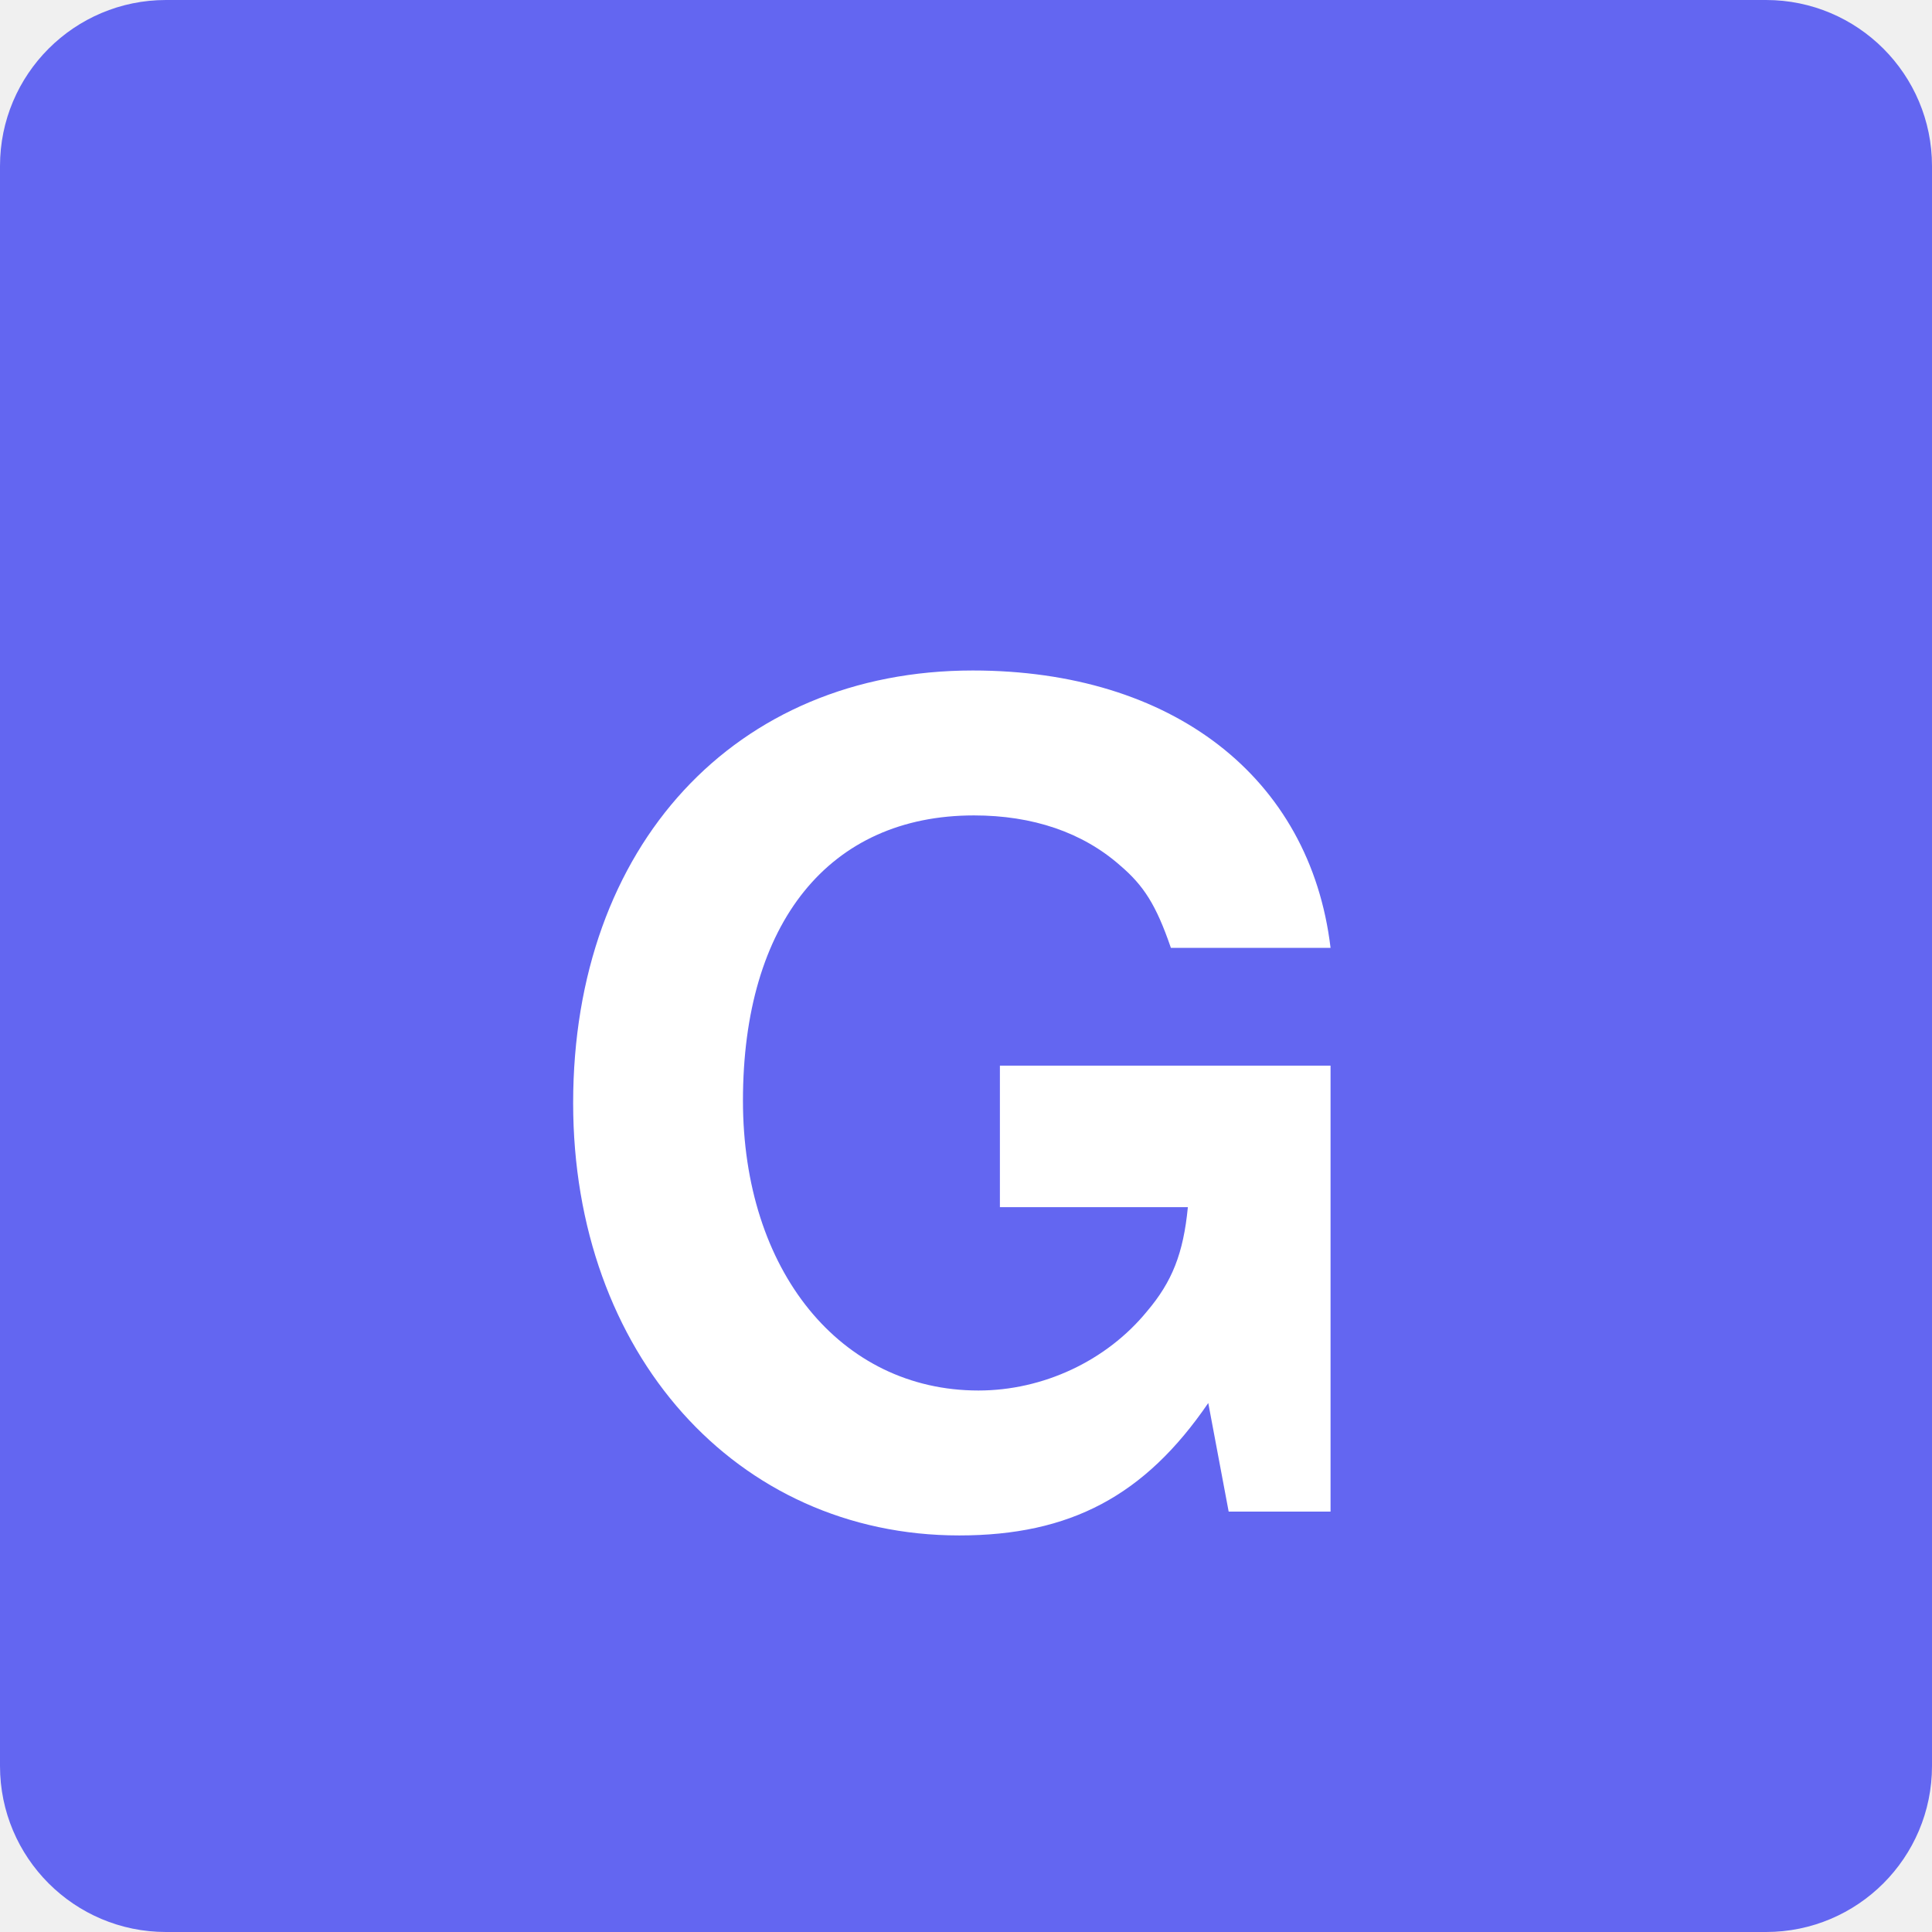
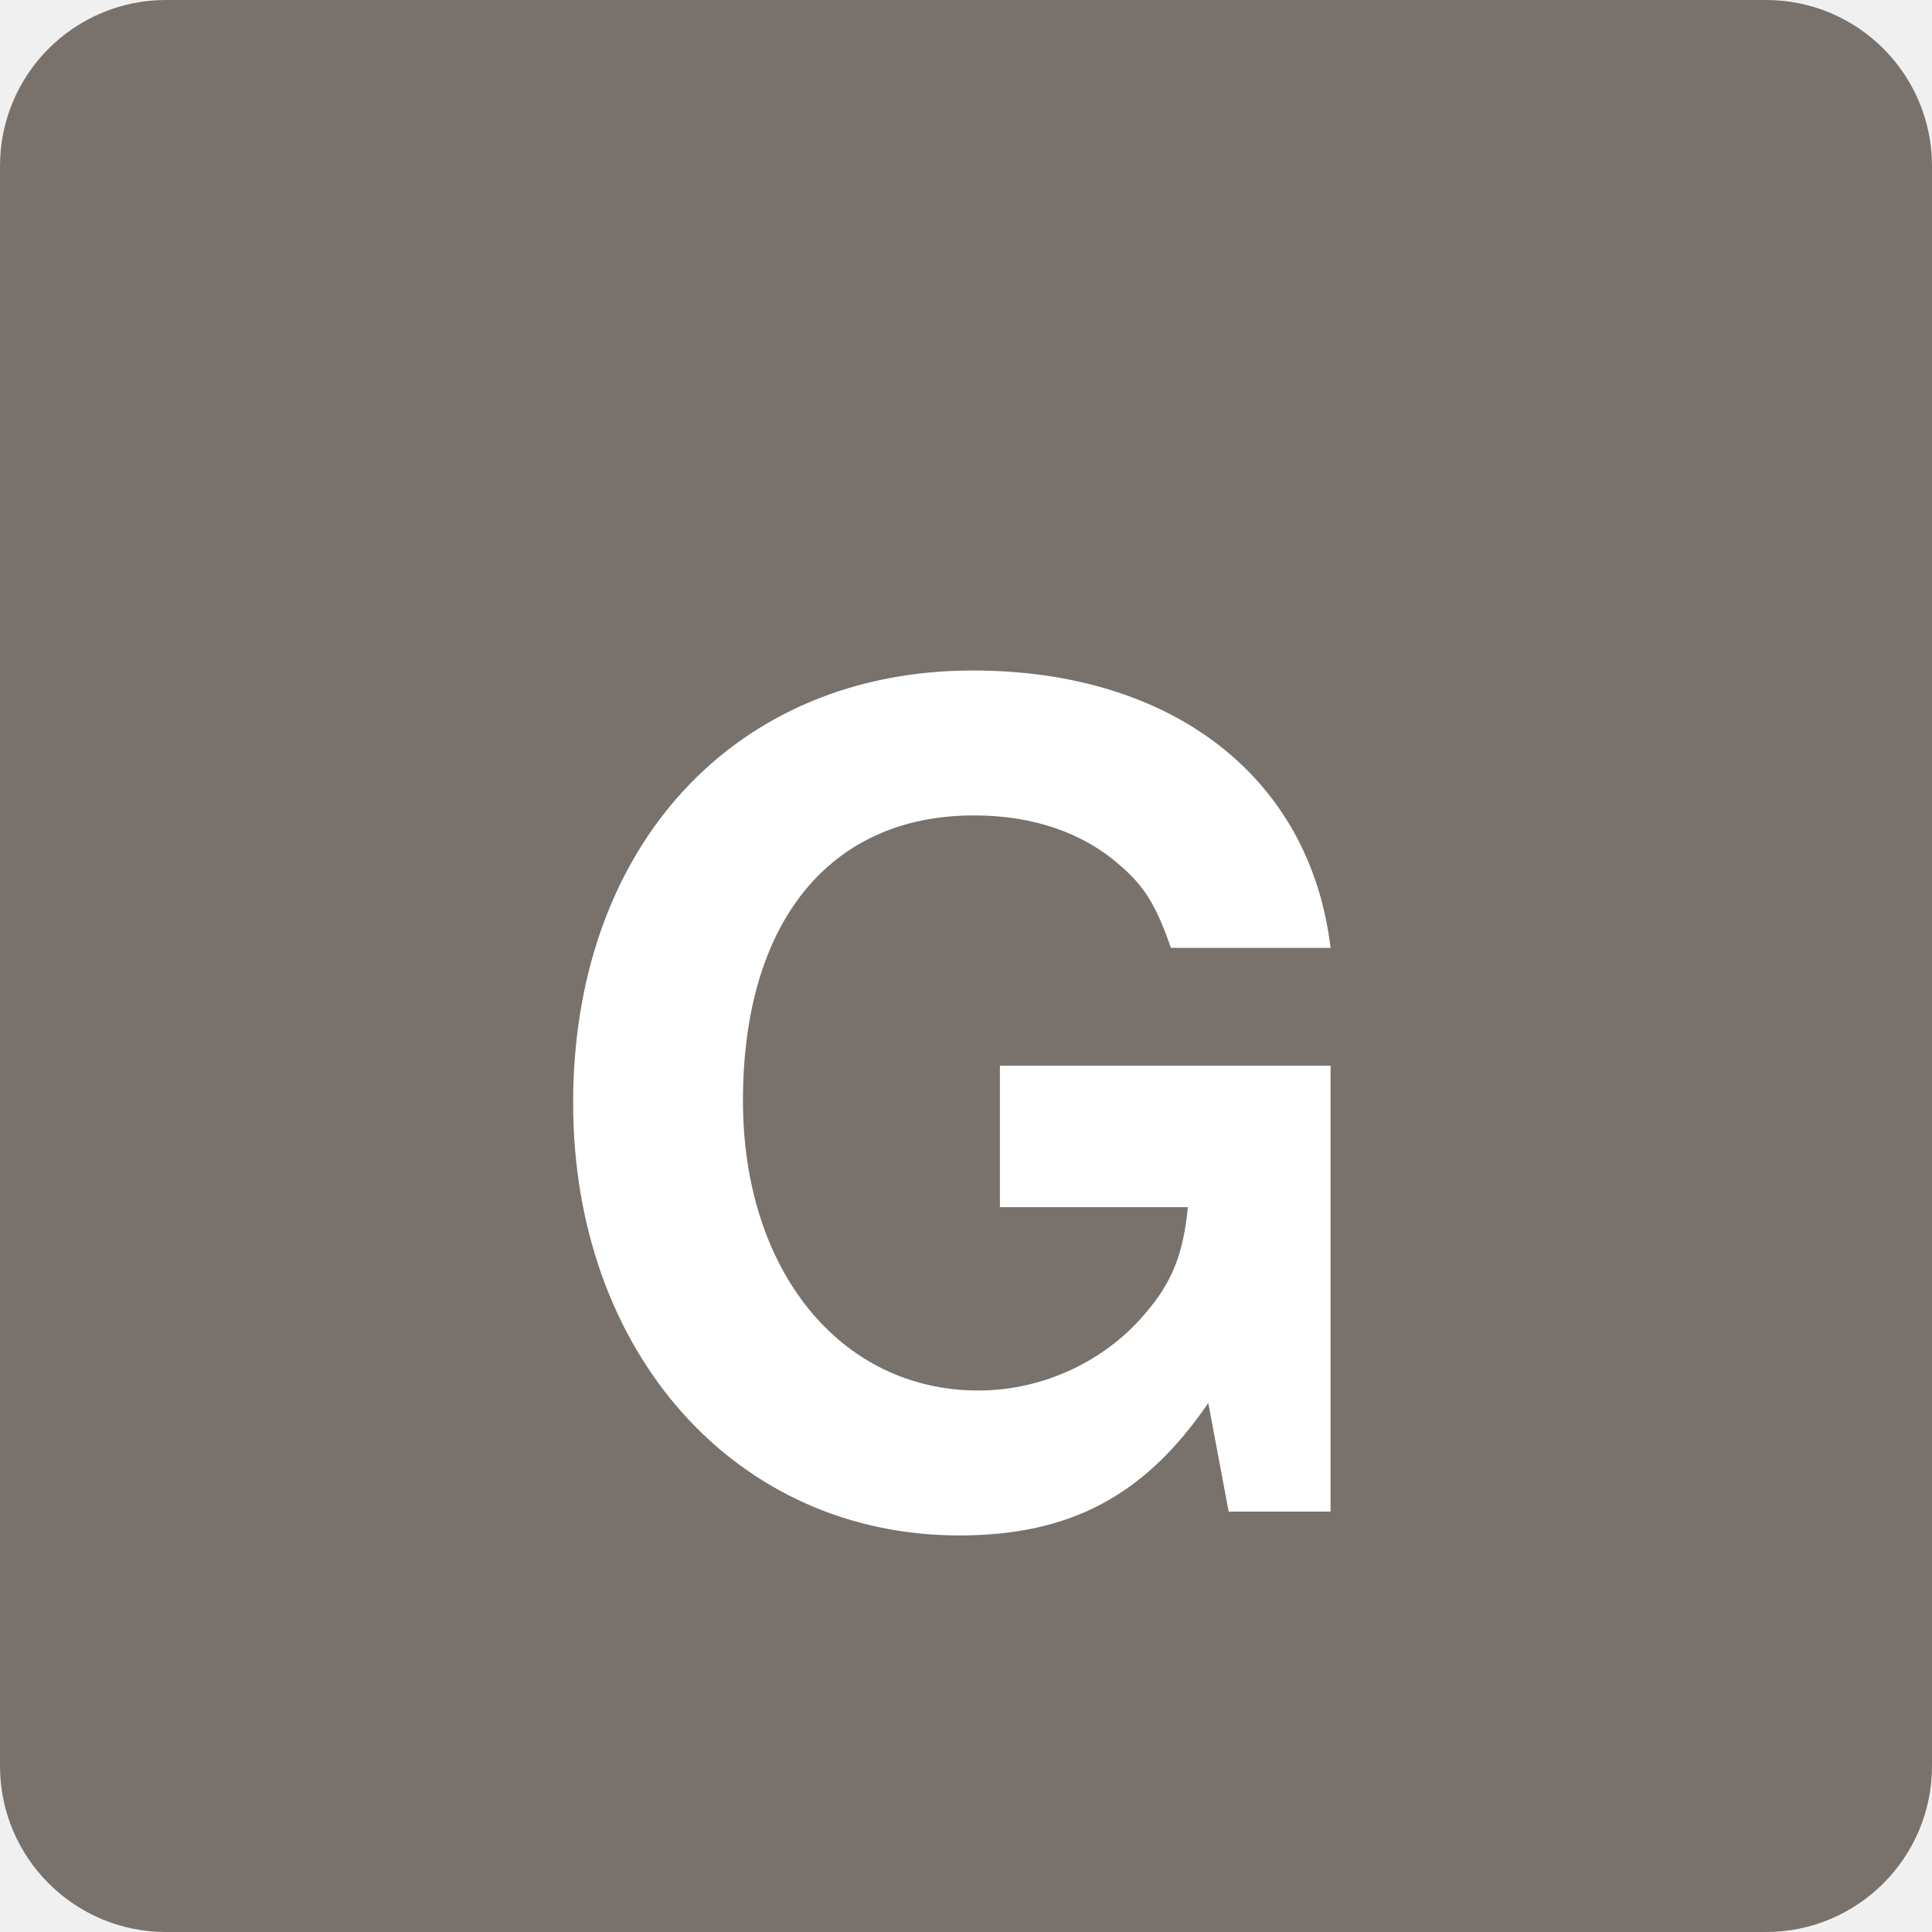
<svg xmlns="http://www.w3.org/2000/svg" viewBox="0 0 256 256" width="256" height="256">
-   <rect width="256" height="256" rx="22" fill="#6366f1" />
+   <rect width="256" height="256" rx="22" fill="#78716c" />
  <text x="128" y="200" text-anchor="middle" font-family="'Segoe UI', Helvetica, Arial, sans-serif" font-weight="800" font-size="150" fill="#ffffff">G</text>
</svg>
